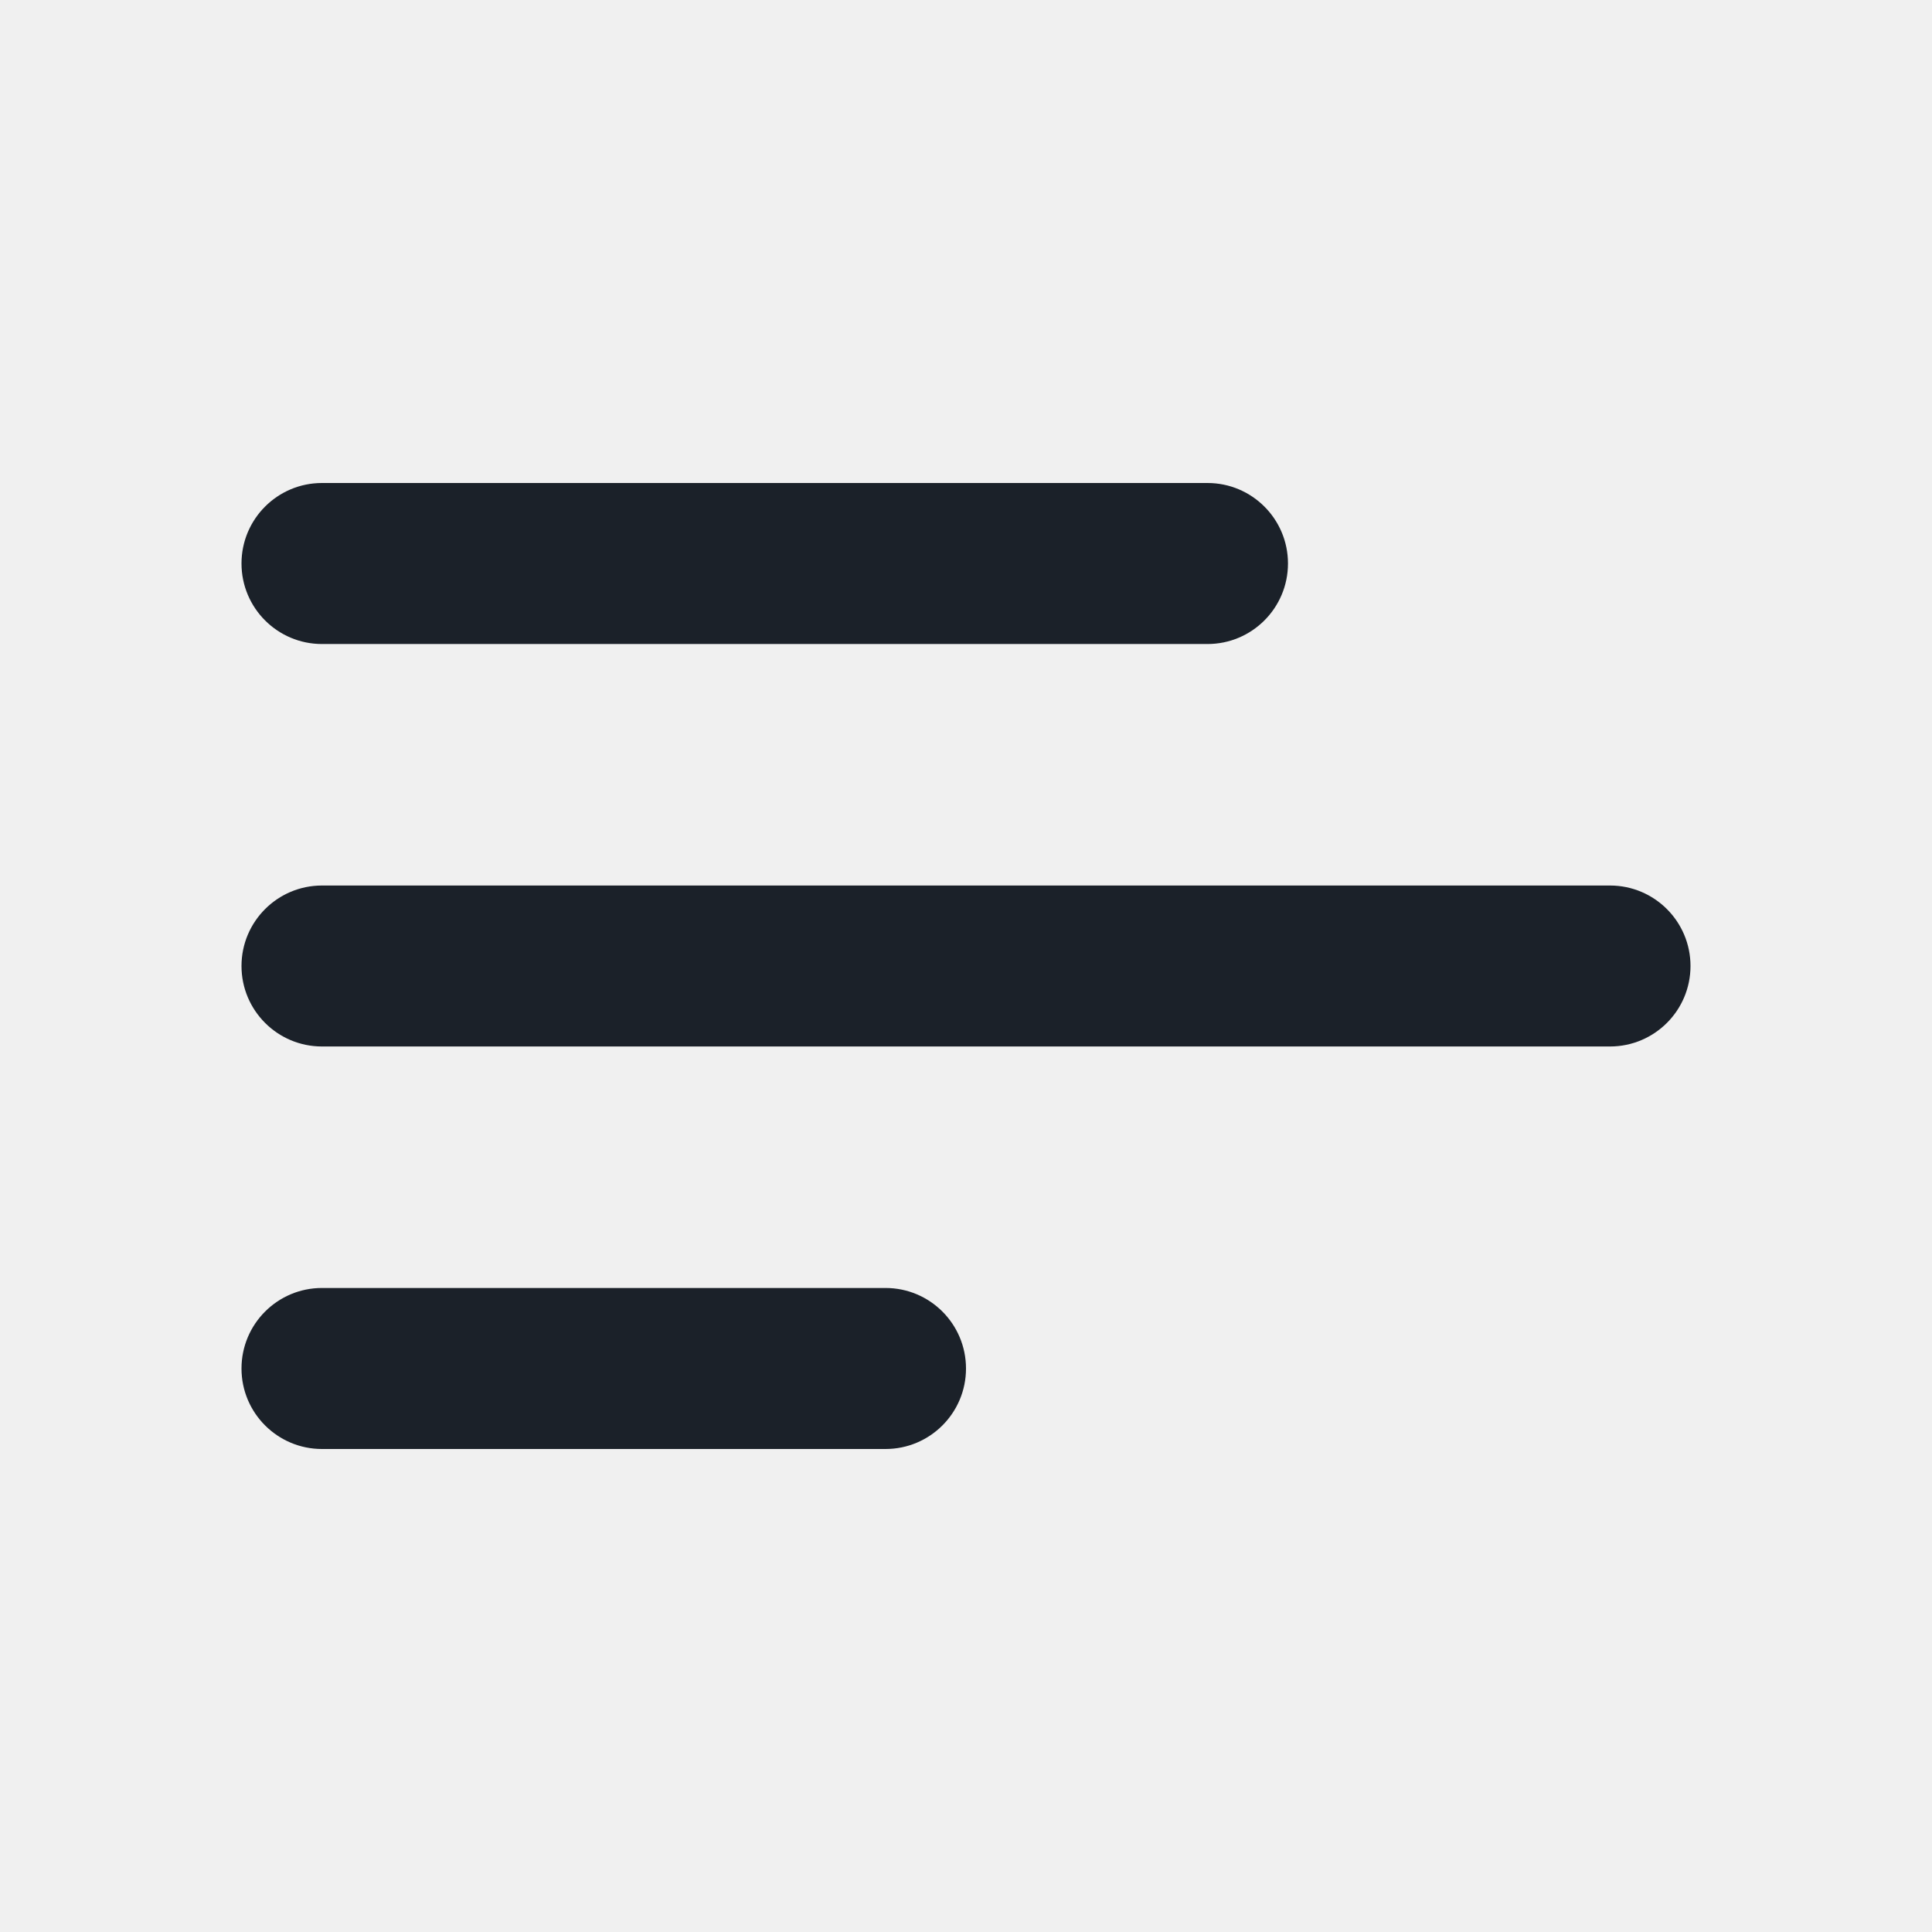
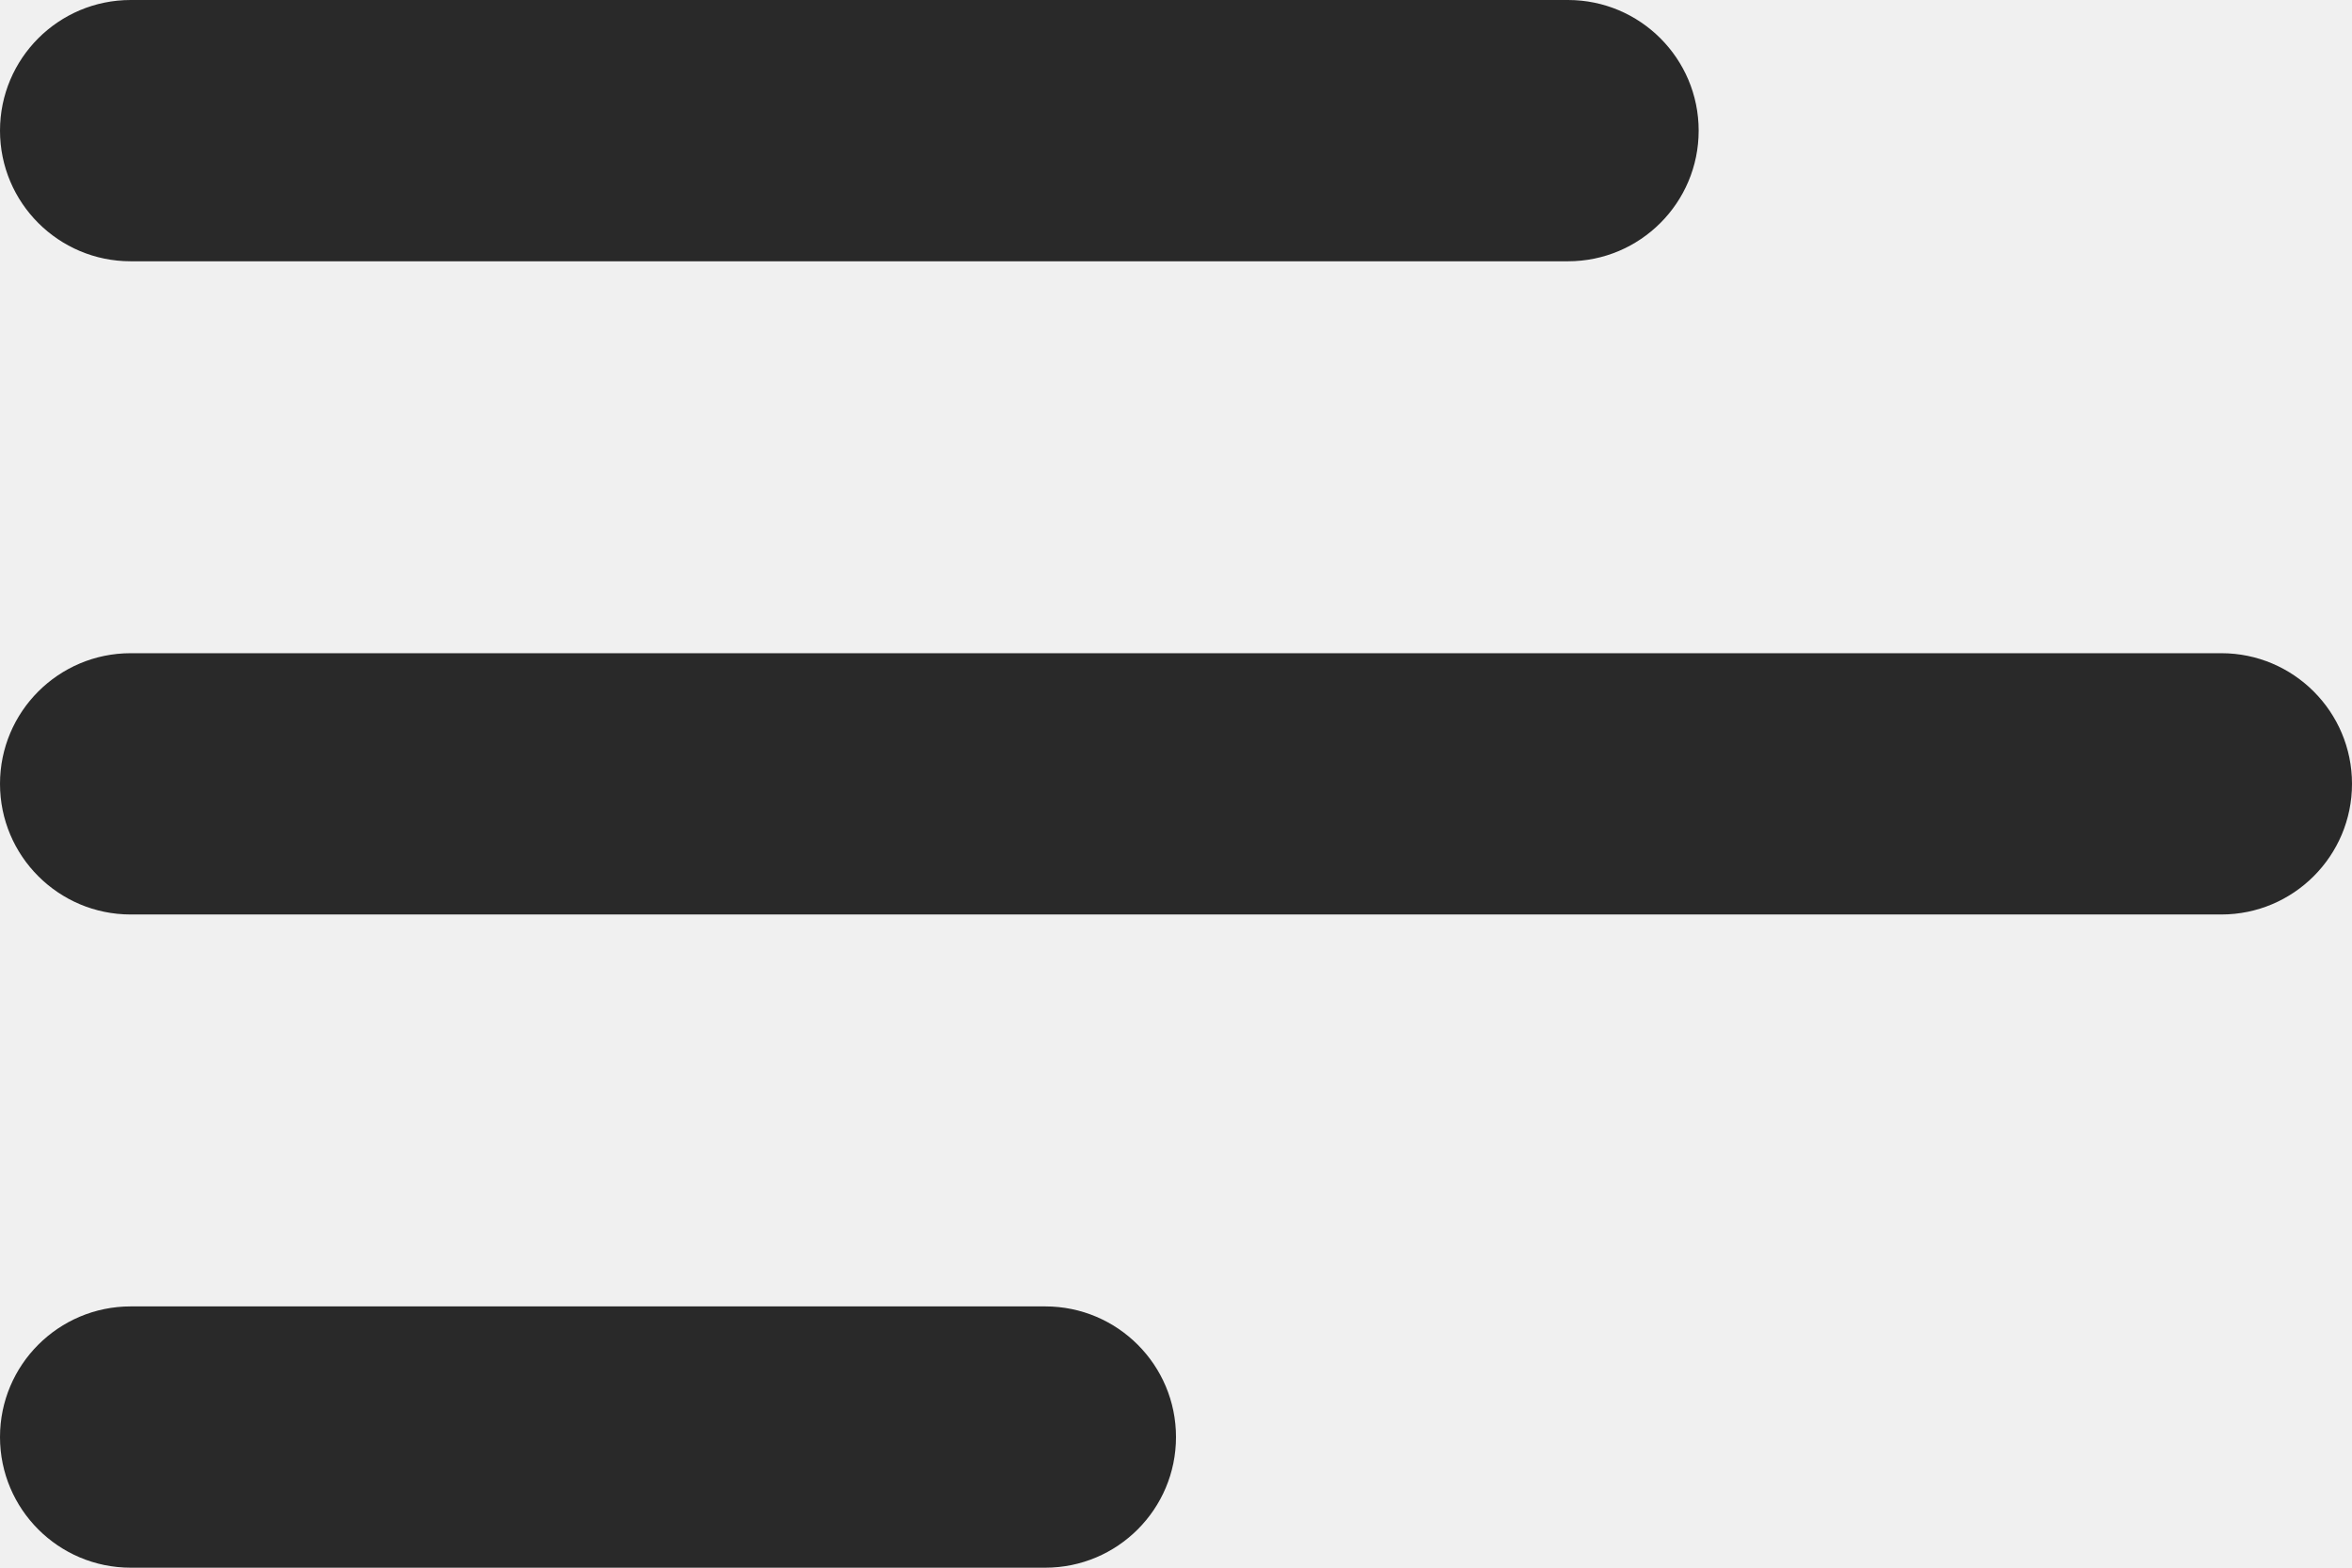
- <svg xmlns="http://www.w3.org/2000/svg" width="32" height="32" viewBox="0 0 32 32" fill="none">
-   <g clip-path="url(#clip0_6817_470)">
-     <path d="M4 22.667C4 23.403 4.597 24 5.333 24H14.667C15.403 24 16 23.403 16 22.667C16 21.93 15.403 21.333 14.667 21.333H5.333C4.597 21.333 4 21.93 4 22.667ZM4 16C4 16.736 4.597 17.333 5.333 17.333H26.667C27.403 17.333 28 16.736 28 16C28 15.264 27.403 14.667 26.667 14.667H5.333C4.597 14.667 4 15.264 4 16ZM5.333 8C4.597 8 4 8.597 4 9.333C4 10.07 4.597 10.667 5.333 10.667H20C20.736 10.667 21.333 10.07 21.333 9.333C21.333 8.597 20.736 8 20 8H5.333Z" fill="#1B2129" />
-   </g>
-   <defs>
-     <clipPath id="clip0_6817_470">
-       <rect width="32" height="32" fill="white" />
-     </clipPath>
-   </defs>
+ <svg xmlns="http://www.w3.org/2000/svg" width="18" height="12" viewBox="0 0 18 12" fill="none">
+   <path d="M0 11C0 11.552 0.448 12 1 12H8C8.552 12 9 11.552 9 11C9 10.448 8.552 10 8 10H1C0.448 10 0 10.448 0 11ZM0 6C0 6.552 0.448 7 1 7H17C17.552 7 18 6.552 18 6C18 5.448 17.552 5 17 5H1C0.448 5 0 5.448 0 6ZM1 0C0.448 0 0 0.448 0 1C0 1.552 0.448 2 1 2H12C12.552 2 13 1.552 13 1C13 0.448 12.552 0 12 0H1Z" fill="#292929" />
</svg>
